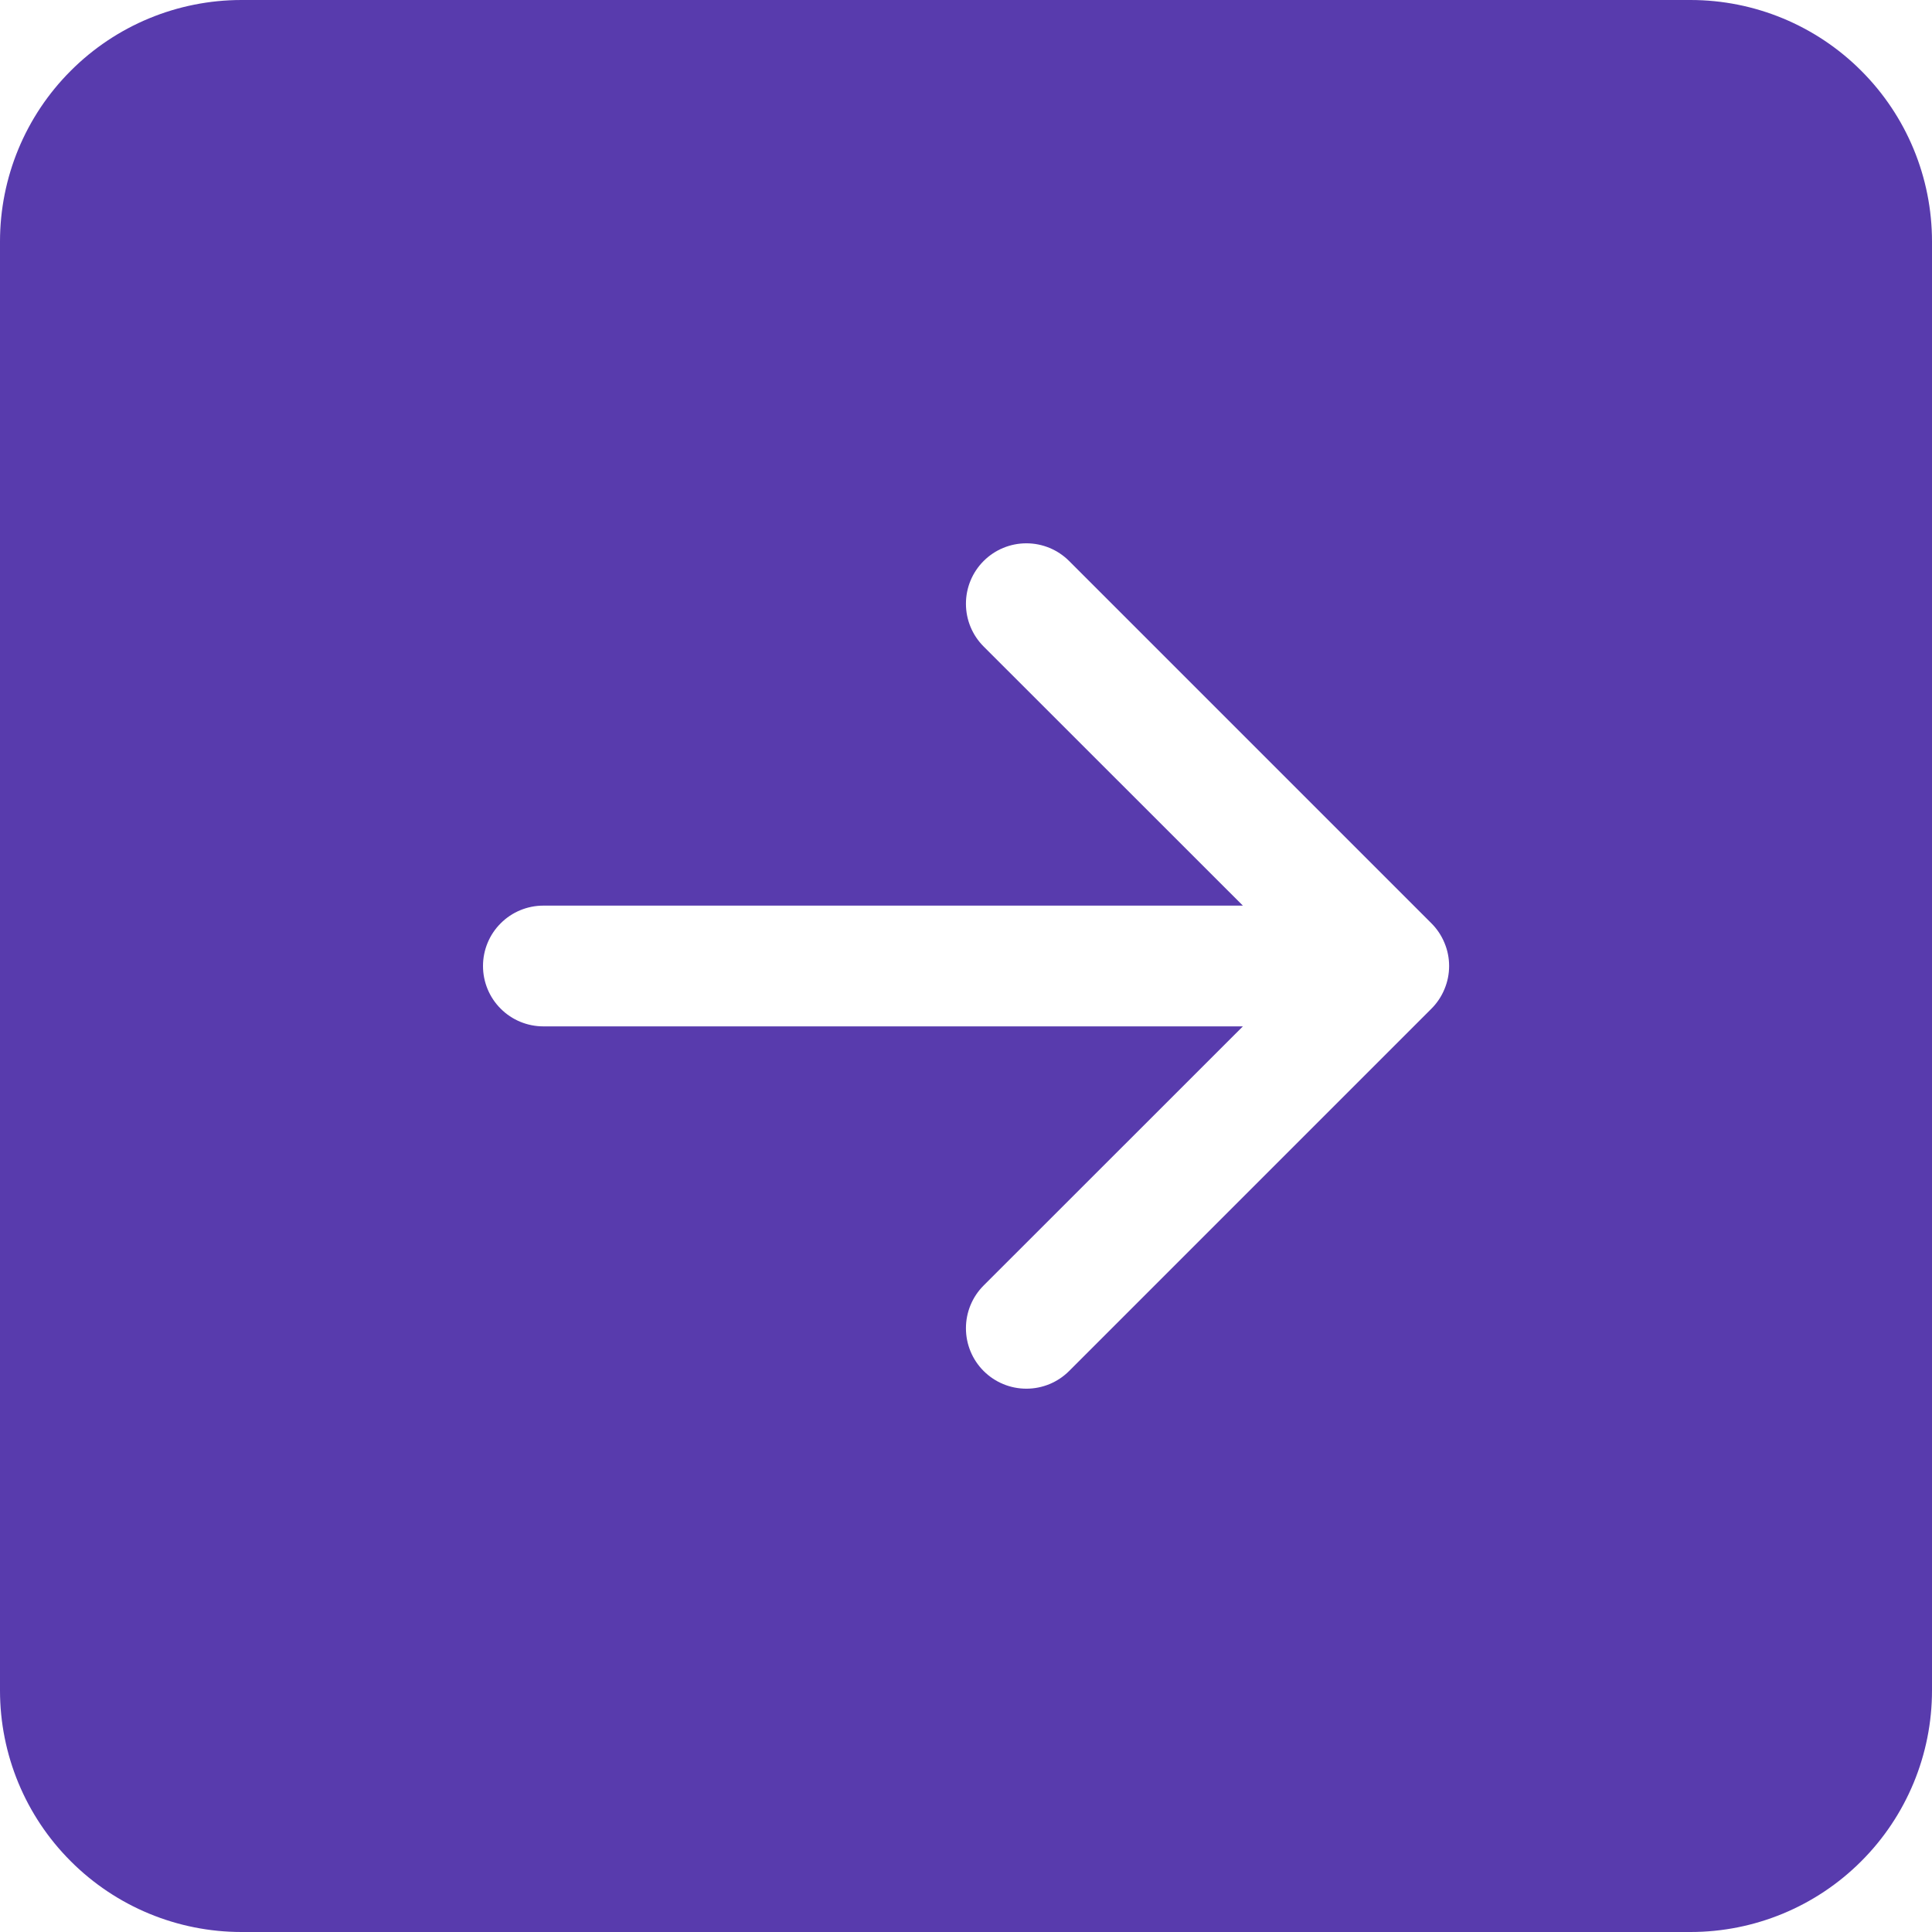
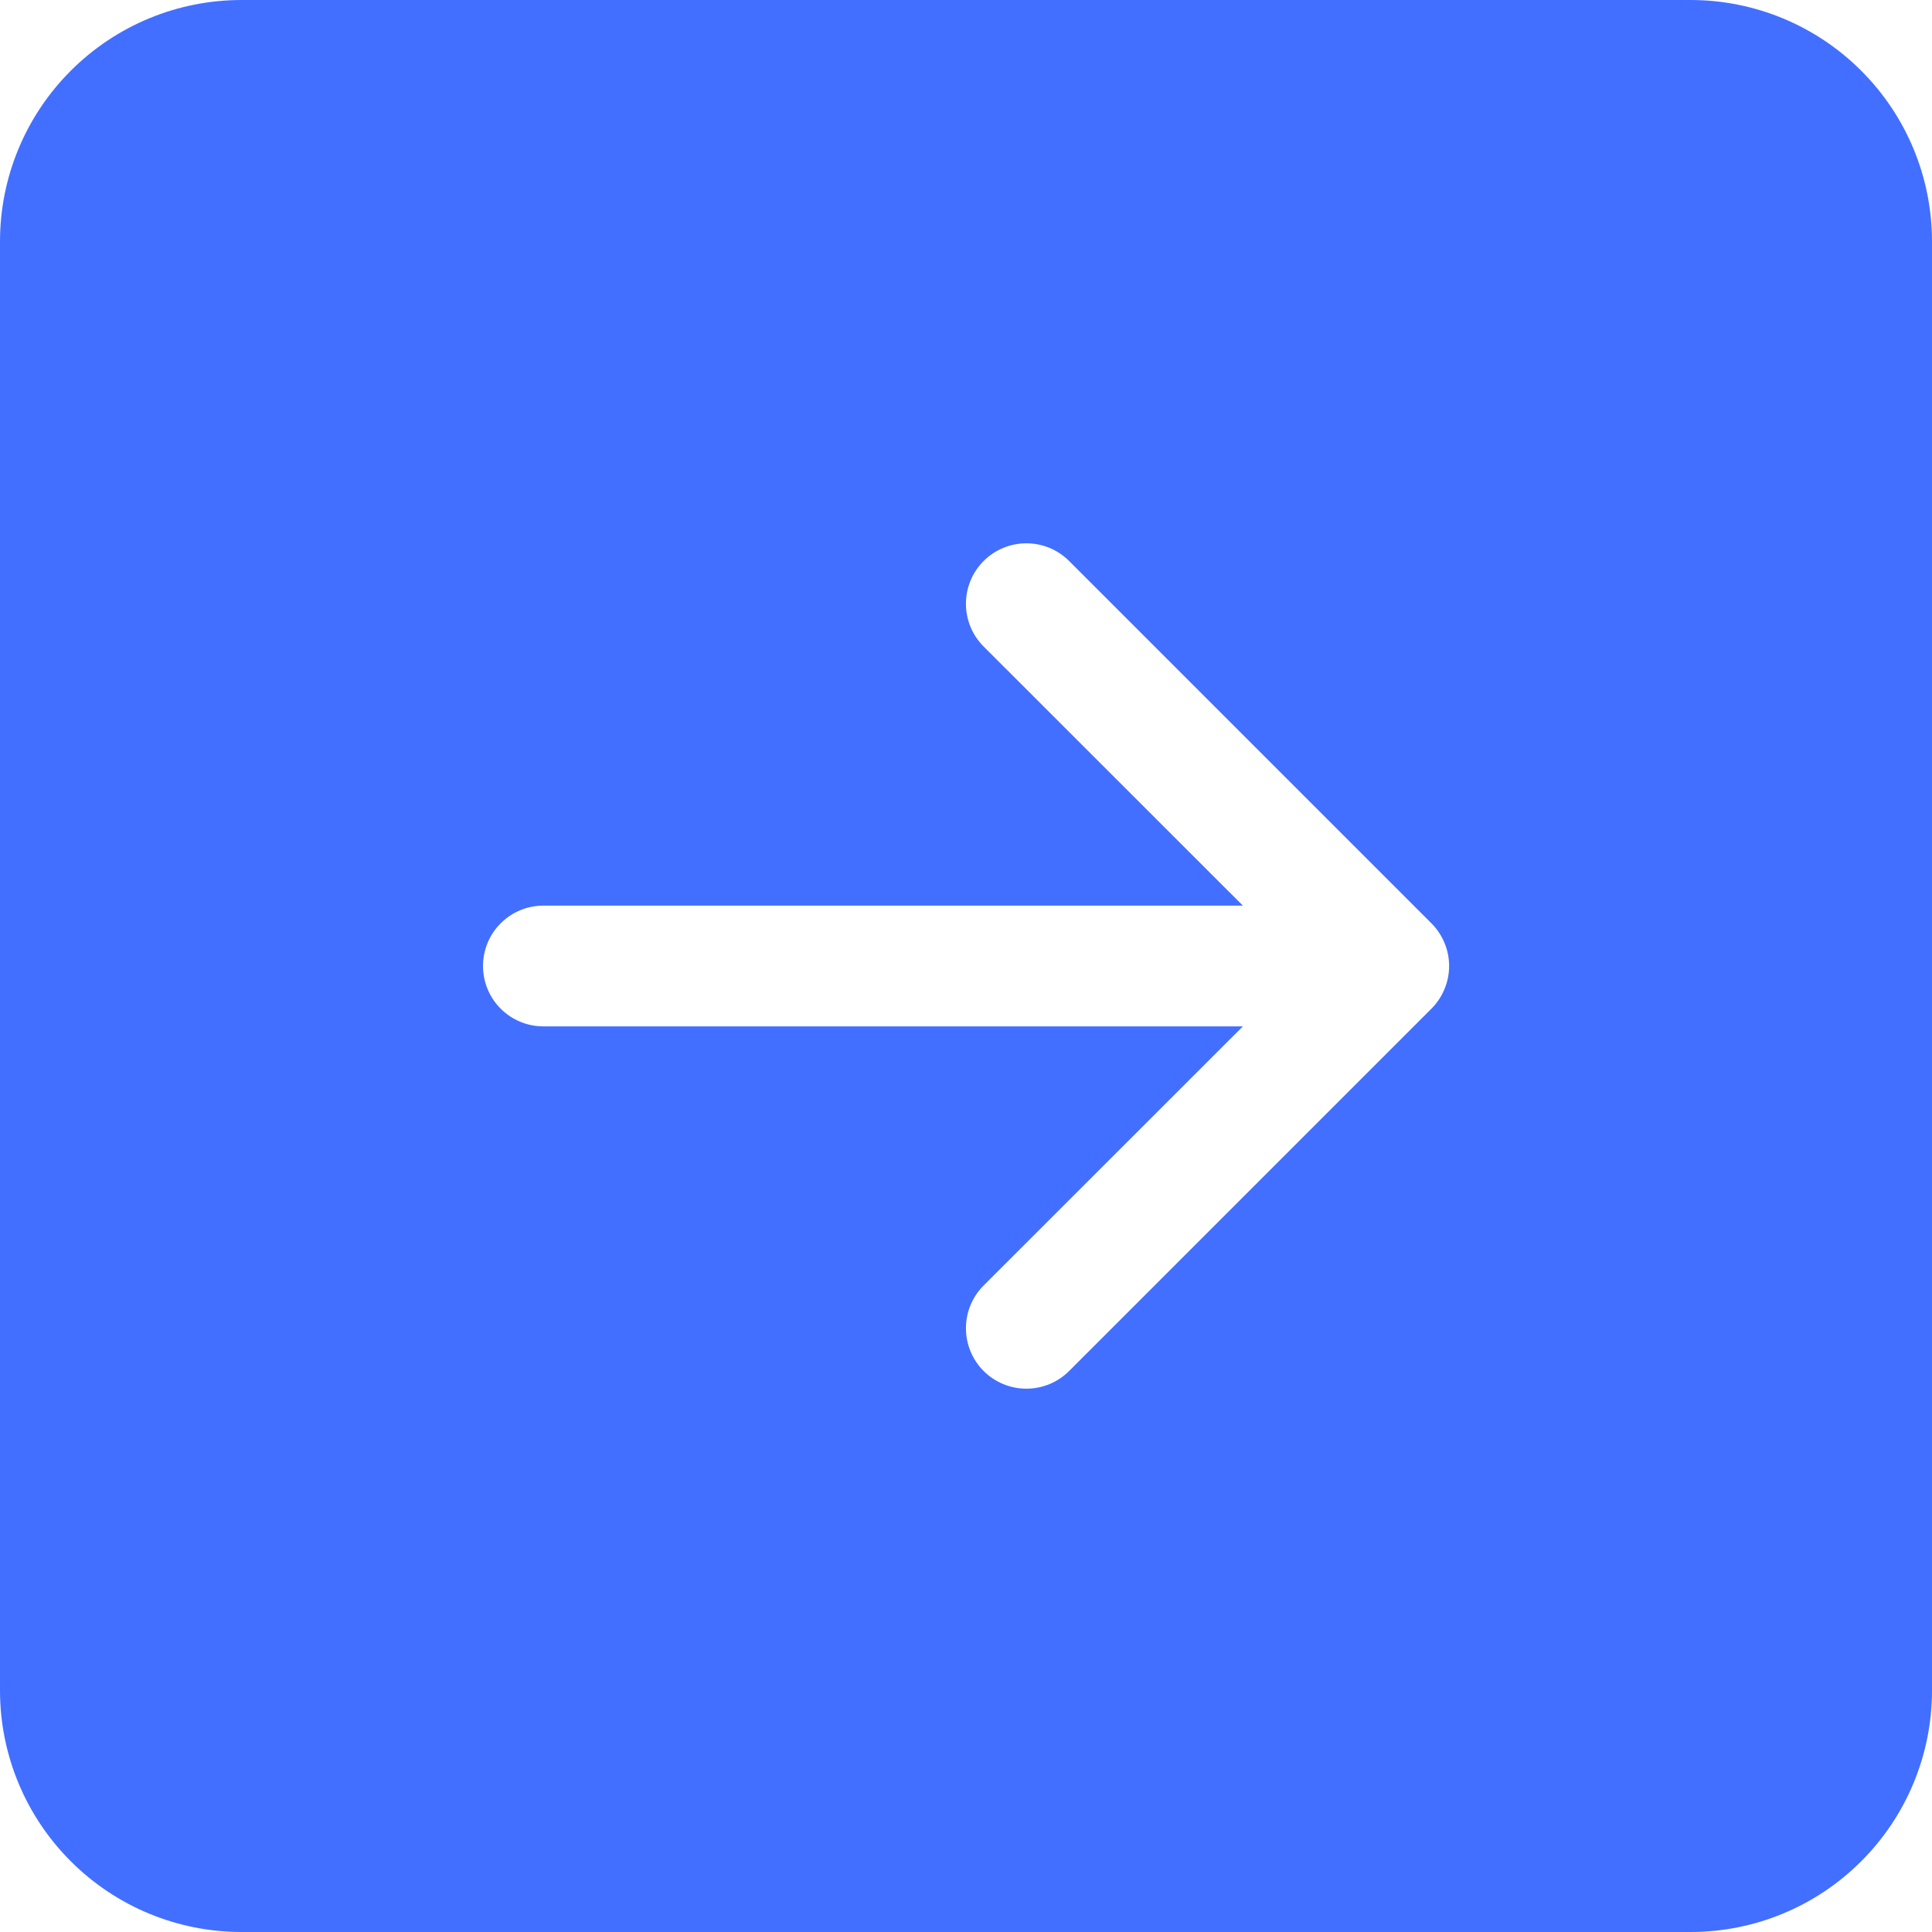
<svg xmlns="http://www.w3.org/2000/svg" width="32" height="32" viewBox="0 0 32 32" fill="none">
-   <path d="M0 28C0 29.061 0.421 30.078 1.172 30.828C1.922 31.579 2.939 32 4 32H28C29.061 32 30.078 31.579 30.828 30.828C31.579 30.078 32 29.061 32 28V4C32 2.939 31.579 1.922 30.828 1.172C30.078 0.421 29.061 0 28 0L4 0C2.939 0 1.922 0.421 1.172 1.172C0.421 1.922 0 2.939 0 4L0 28ZM9 15H20.586L16.292 10.708C16.104 10.52 15.999 10.266 15.999 10C15.999 9.734 16.104 9.48 16.292 9.292C16.48 9.104 16.734 8.999 17 8.999C17.266 8.999 17.52 9.104 17.708 9.292L23.708 15.292C23.801 15.385 23.875 15.495 23.925 15.617C23.976 15.738 24.002 15.868 24.002 16C24.002 16.131 23.976 16.262 23.925 16.383C23.875 16.505 23.801 16.615 23.708 16.708L17.708 22.708C17.52 22.896 17.266 23.001 17 23.001C16.734 23.001 16.48 22.896 16.292 22.708C16.104 22.52 15.999 22.266 15.999 22C15.999 21.734 16.104 21.48 16.292 21.292L20.586 17H9C8.735 17 8.48 16.895 8.293 16.707C8.105 16.52 8 16.265 8 16C8 15.735 8.105 15.48 8.293 15.293C8.48 15.105 8.735 15 9 15Z" fill="#583BAD" />
+   <path d="M0 28C0 29.061 0.421 30.078 1.172 30.828C1.922 31.579 2.939 32 4 32H28C29.061 32 30.078 31.579 30.828 30.828C31.579 30.078 32 29.061 32 28V4C32 2.939 31.579 1.922 30.828 1.172C30.078 0.421 29.061 0 28 0L4 0C2.939 0 1.922 0.421 1.172 1.172C0.421 1.922 0 2.939 0 4L0 28ZM9 15H20.586L16.292 10.708C16.104 10.52 15.999 10.266 15.999 10C15.999 9.734 16.104 9.48 16.292 9.292C16.48 9.104 16.734 8.999 17 8.999C17.266 8.999 17.52 9.104 17.708 9.292L23.708 15.292C23.801 15.385 23.875 15.495 23.925 15.617C23.976 15.738 24.002 15.868 24.002 16C24.002 16.131 23.976 16.262 23.925 16.383C23.875 16.505 23.801 16.615 23.708 16.708L17.708 22.708C17.52 22.896 17.266 23.001 17 23.001C16.734 23.001 16.48 22.896 16.292 22.708C16.104 22.52 15.999 22.266 15.999 22C15.999 21.734 16.104 21.48 16.292 21.292L20.586 17H9C8.735 17 8.48 16.895 8.293 16.707C8.105 16.52 8 16.265 8 16C8 15.735 8.105 15.48 8.293 15.293C8.48 15.105 8.735 15 9 15Z" fill="#426FFF" />
</svg>
